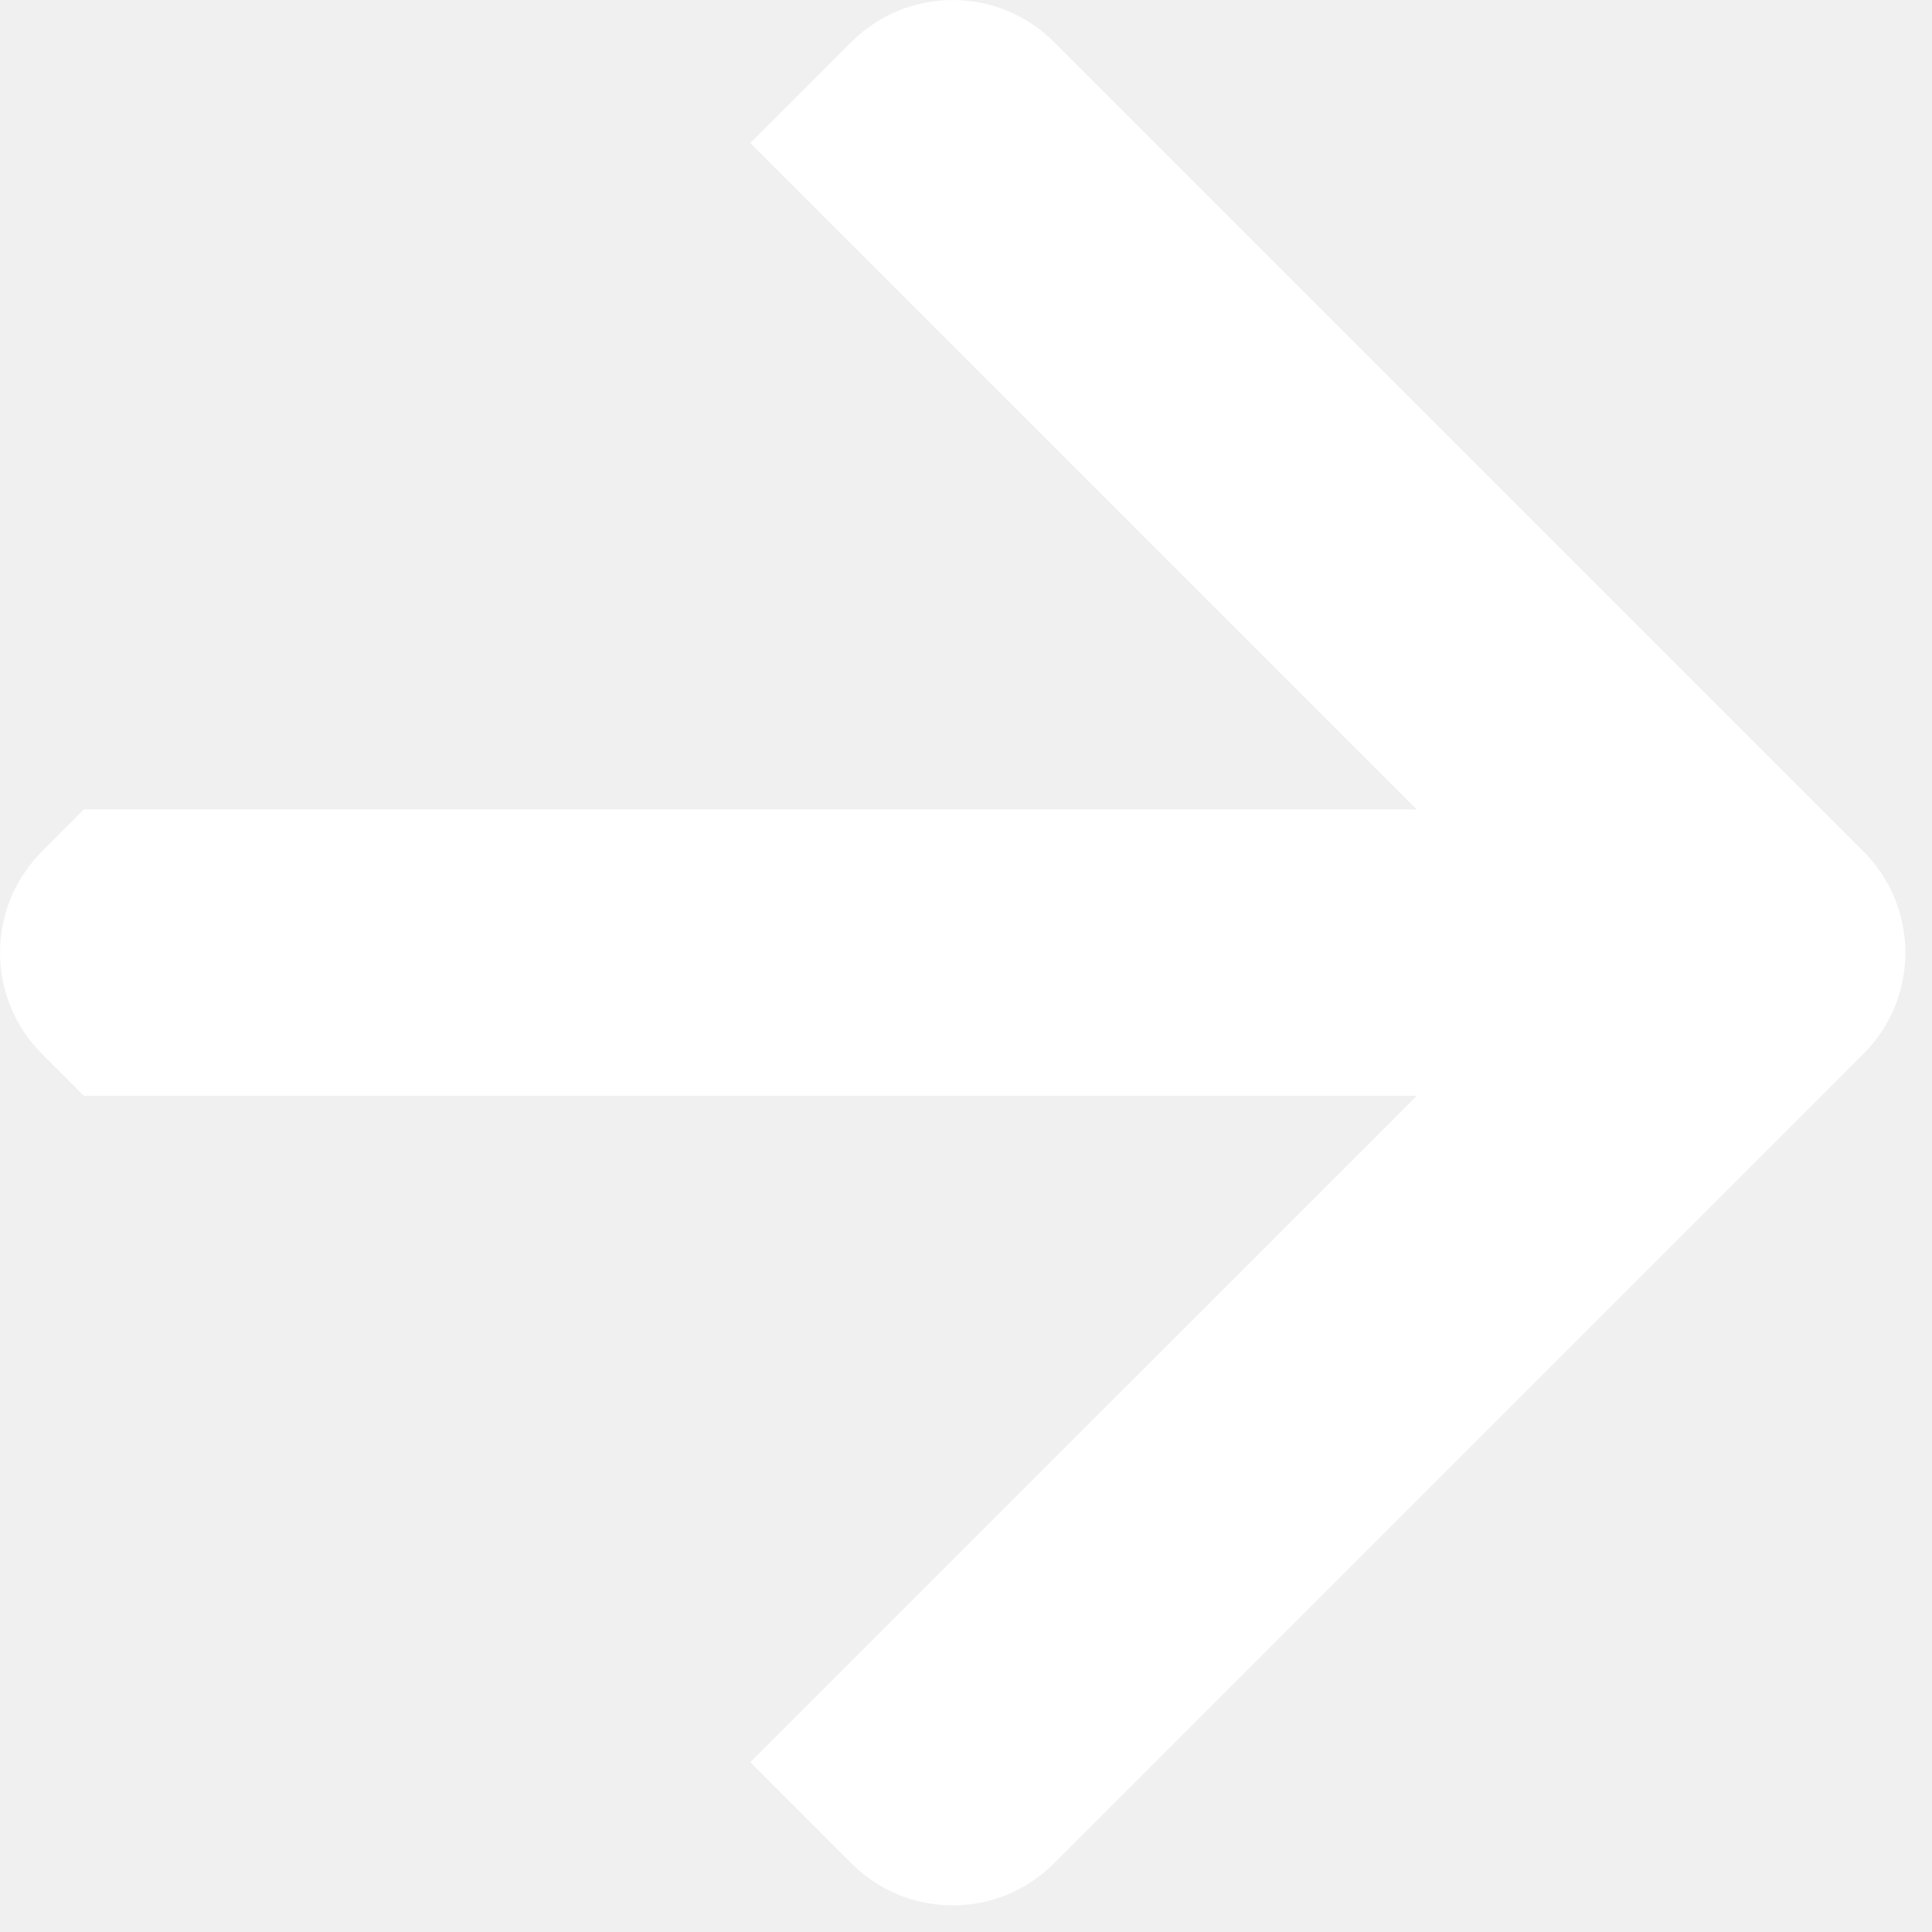
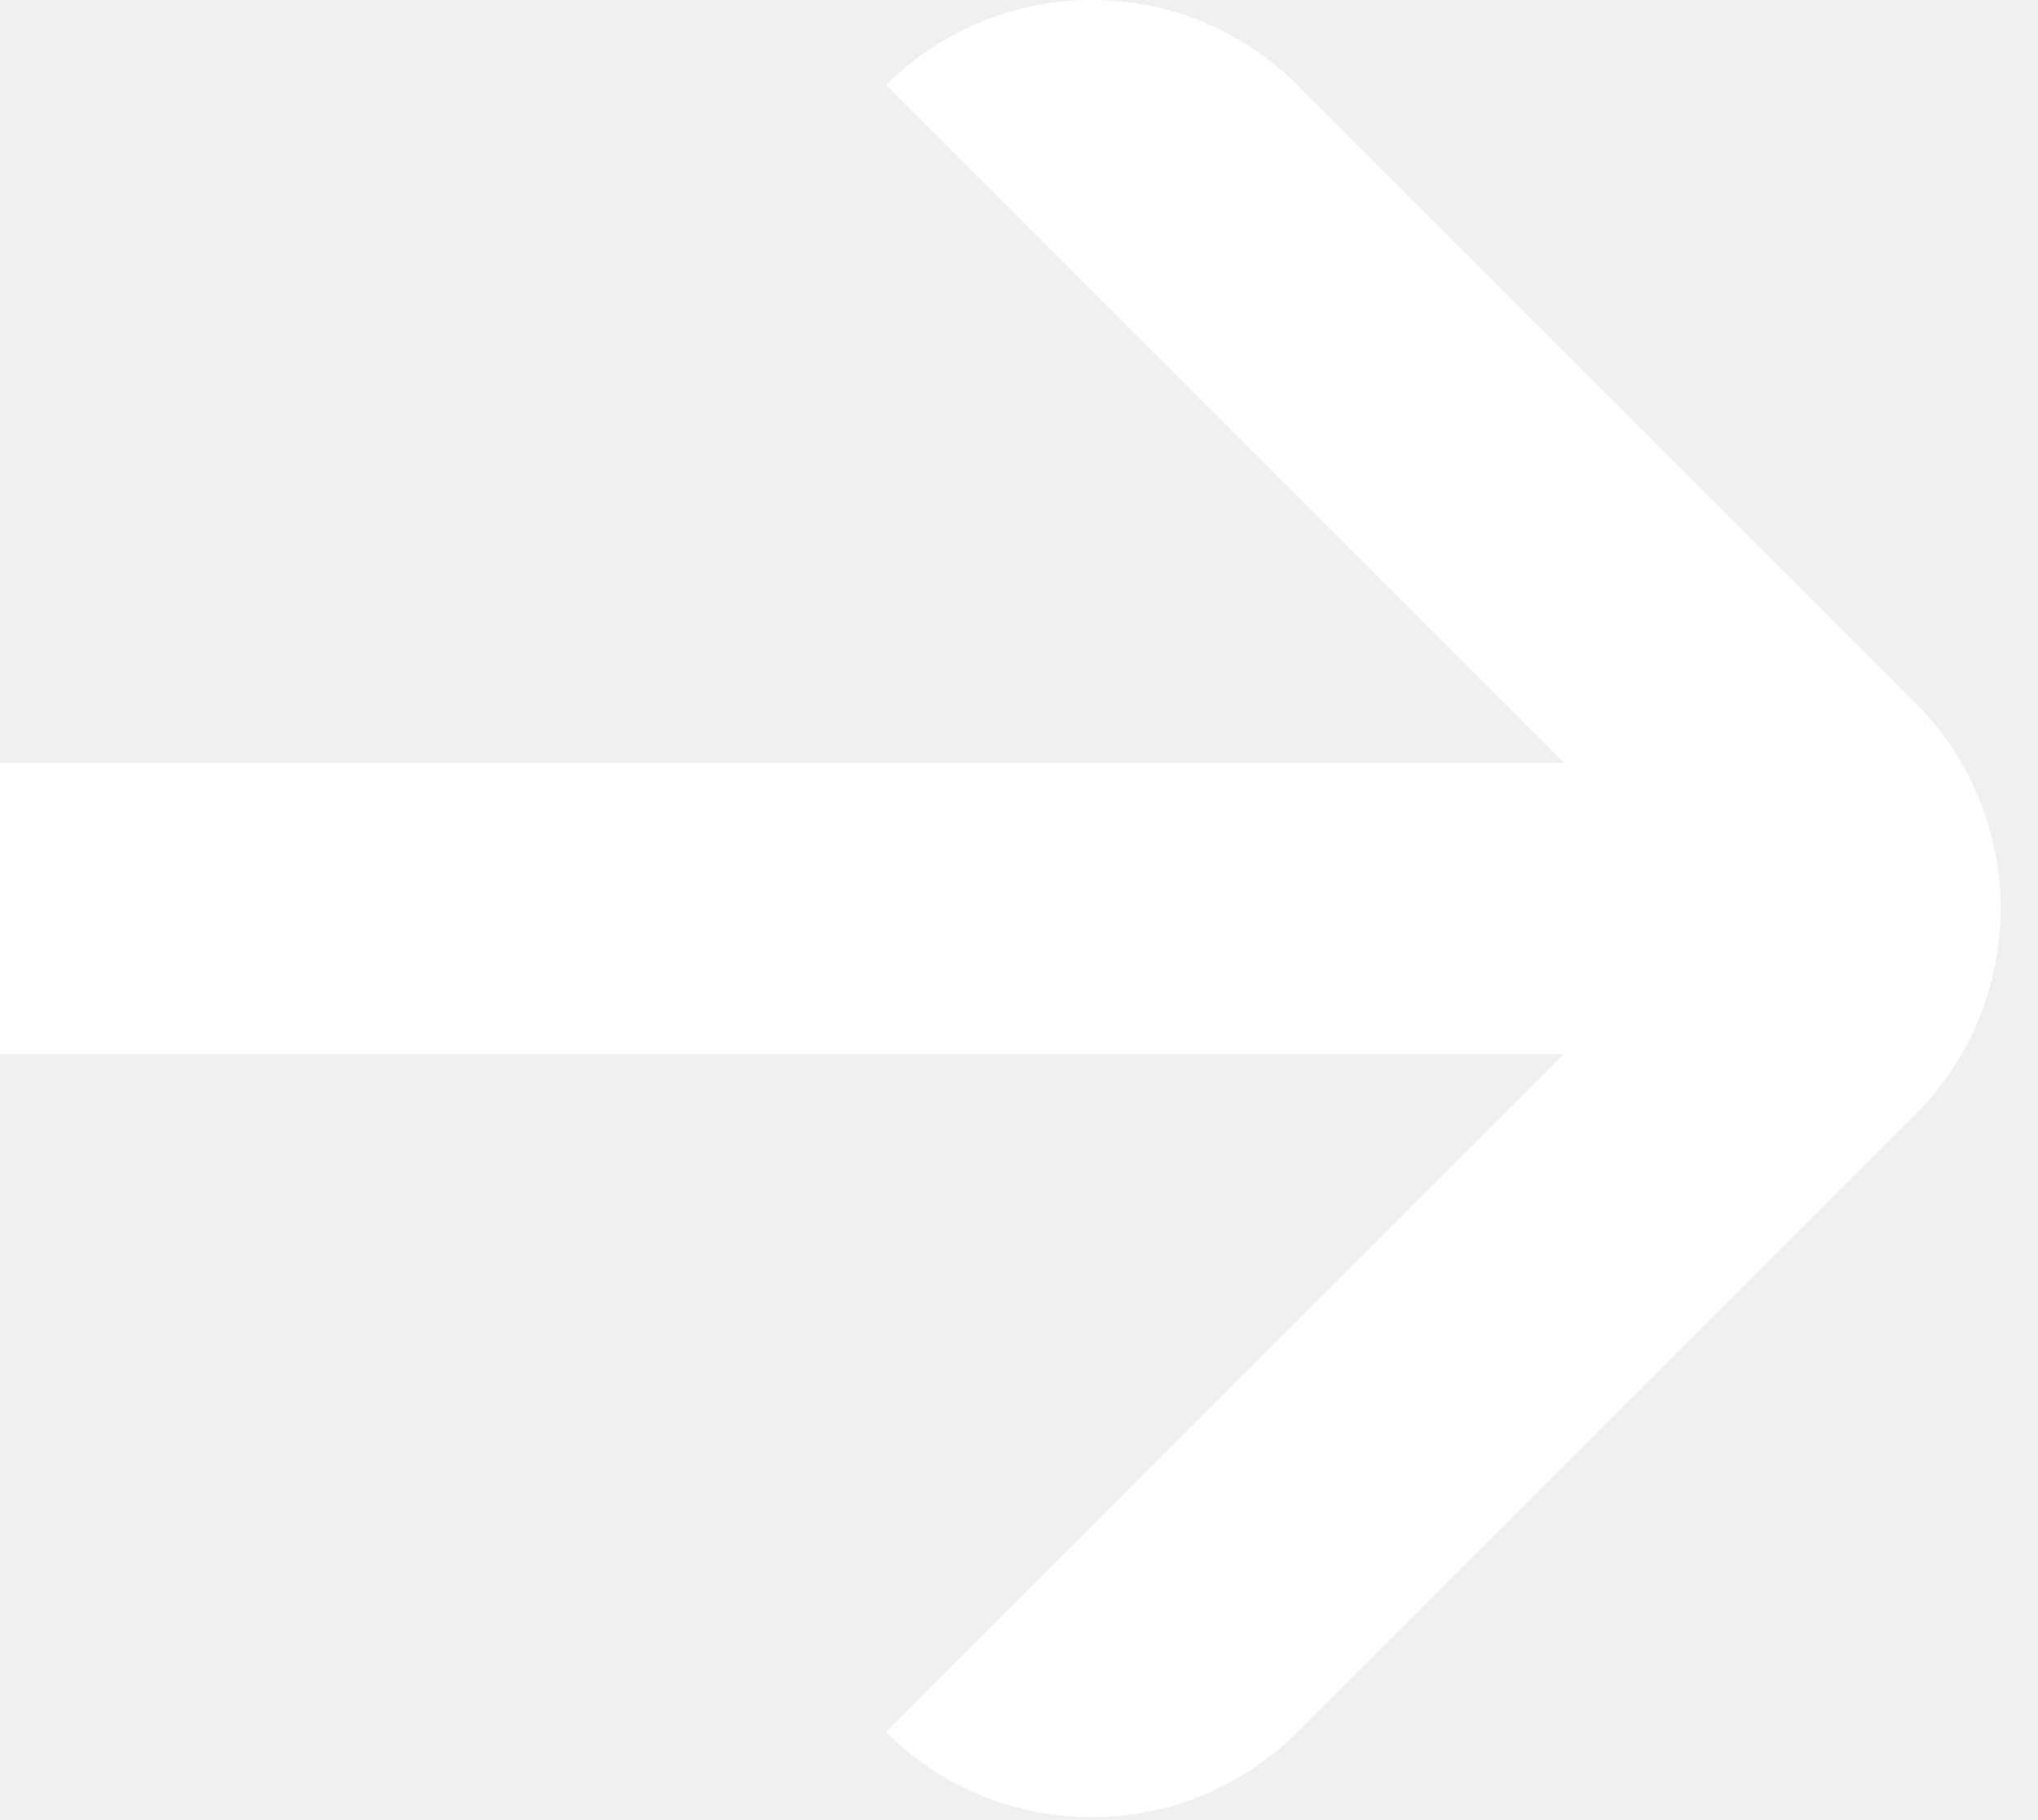
- <svg xmlns="http://www.w3.org/2000/svg" width="27" height="27" viewBox="0 0 27 27" fill="none">
-   <path d="M26.042 11.899C26.823 12.681 26.823 13.947 26.042 14.728L14.729 26.042C13.948 26.823 12.681 26.823 11.9 26.042L10.486 24.627L19.801 15.313H1.171L0.587 14.728C-0.195 13.947 -0.195 12.681 0.587 11.899L1.173 11.312H19.799L10.486 2L11.9 0.586C12.681 -0.195 13.948 -0.195 14.729 0.586L26.042 11.899Z" fill="white" />
+ <svg xmlns="http://www.w3.org/2000/svg" width="28" height="25" viewBox="0 0 28 25" fill="none">
+   <path d="M26.314 9.657C27.876 11.219 27.876 13.752 26.314 15.314L17.828 23.799C16.315 25.312 13.891 25.36 12.321 23.941L12.172 23.799L23.485 12.485L12.172 1.172C13.734 -0.391 16.266 -0.391 17.828 1.172L26.314 9.657Z" fill="white" />
+   <path d="M0 14.485V10.485H24V14.485H0Z" fill="white" />
</svg>
